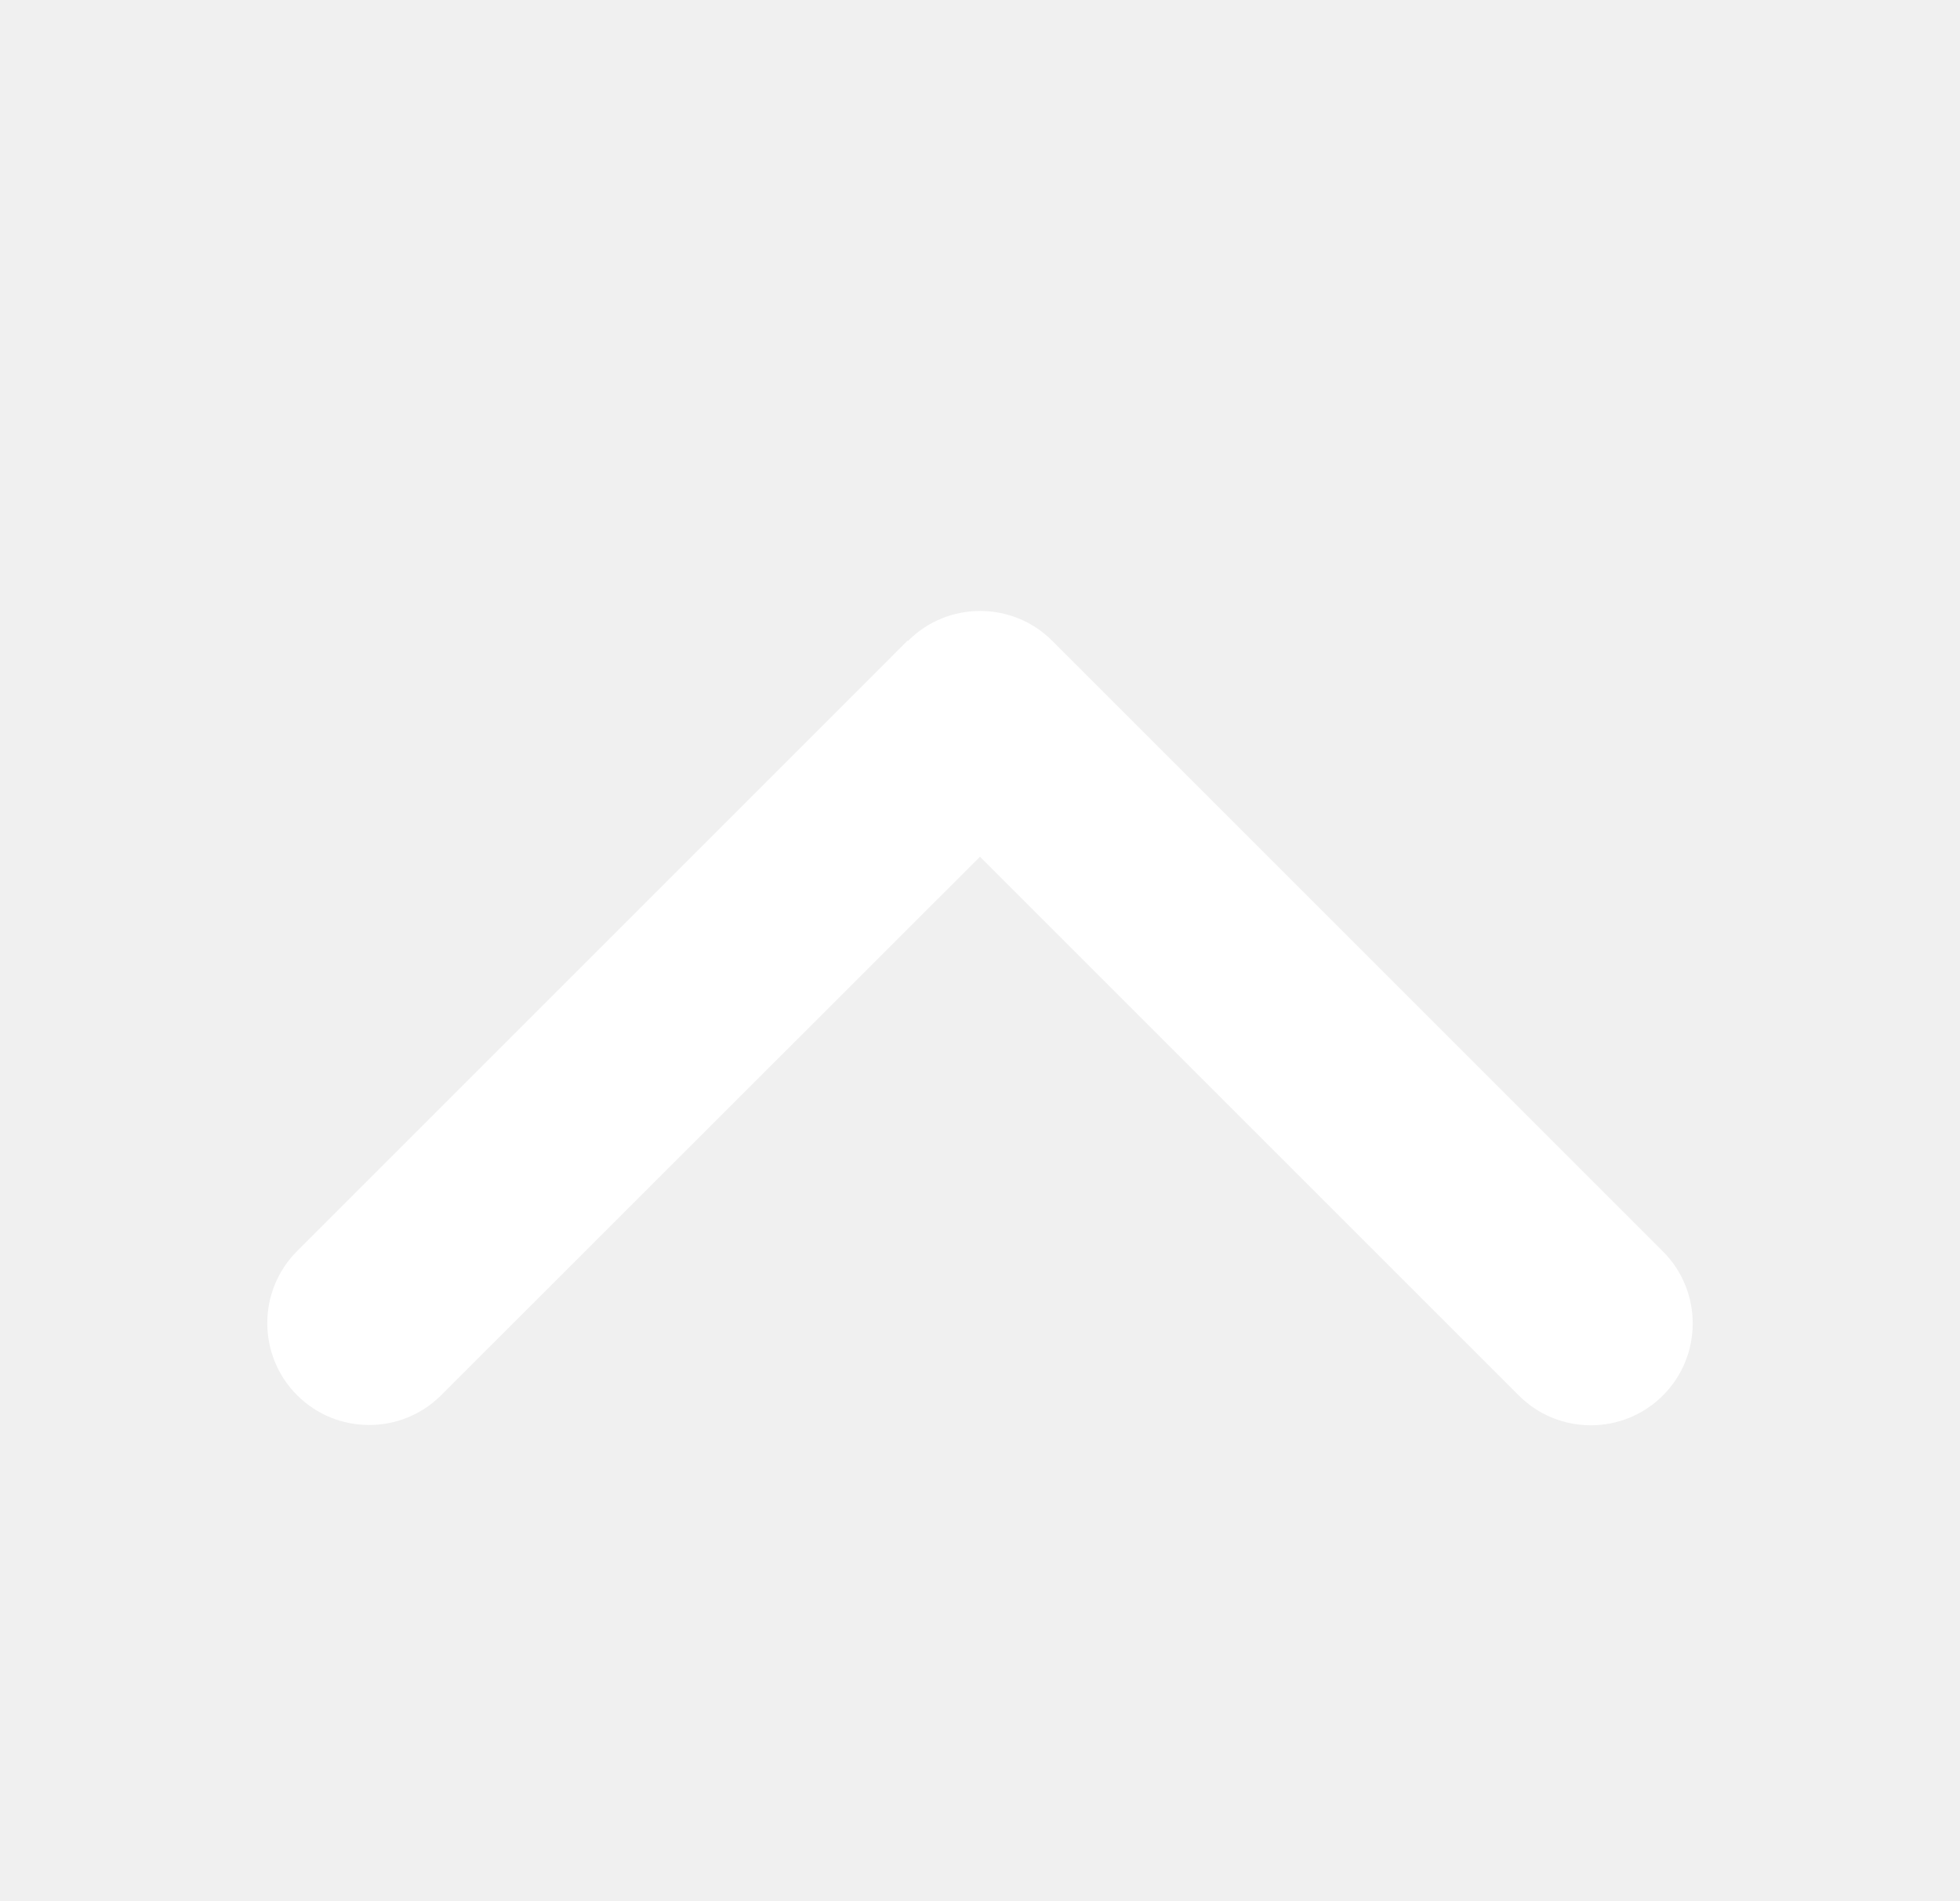
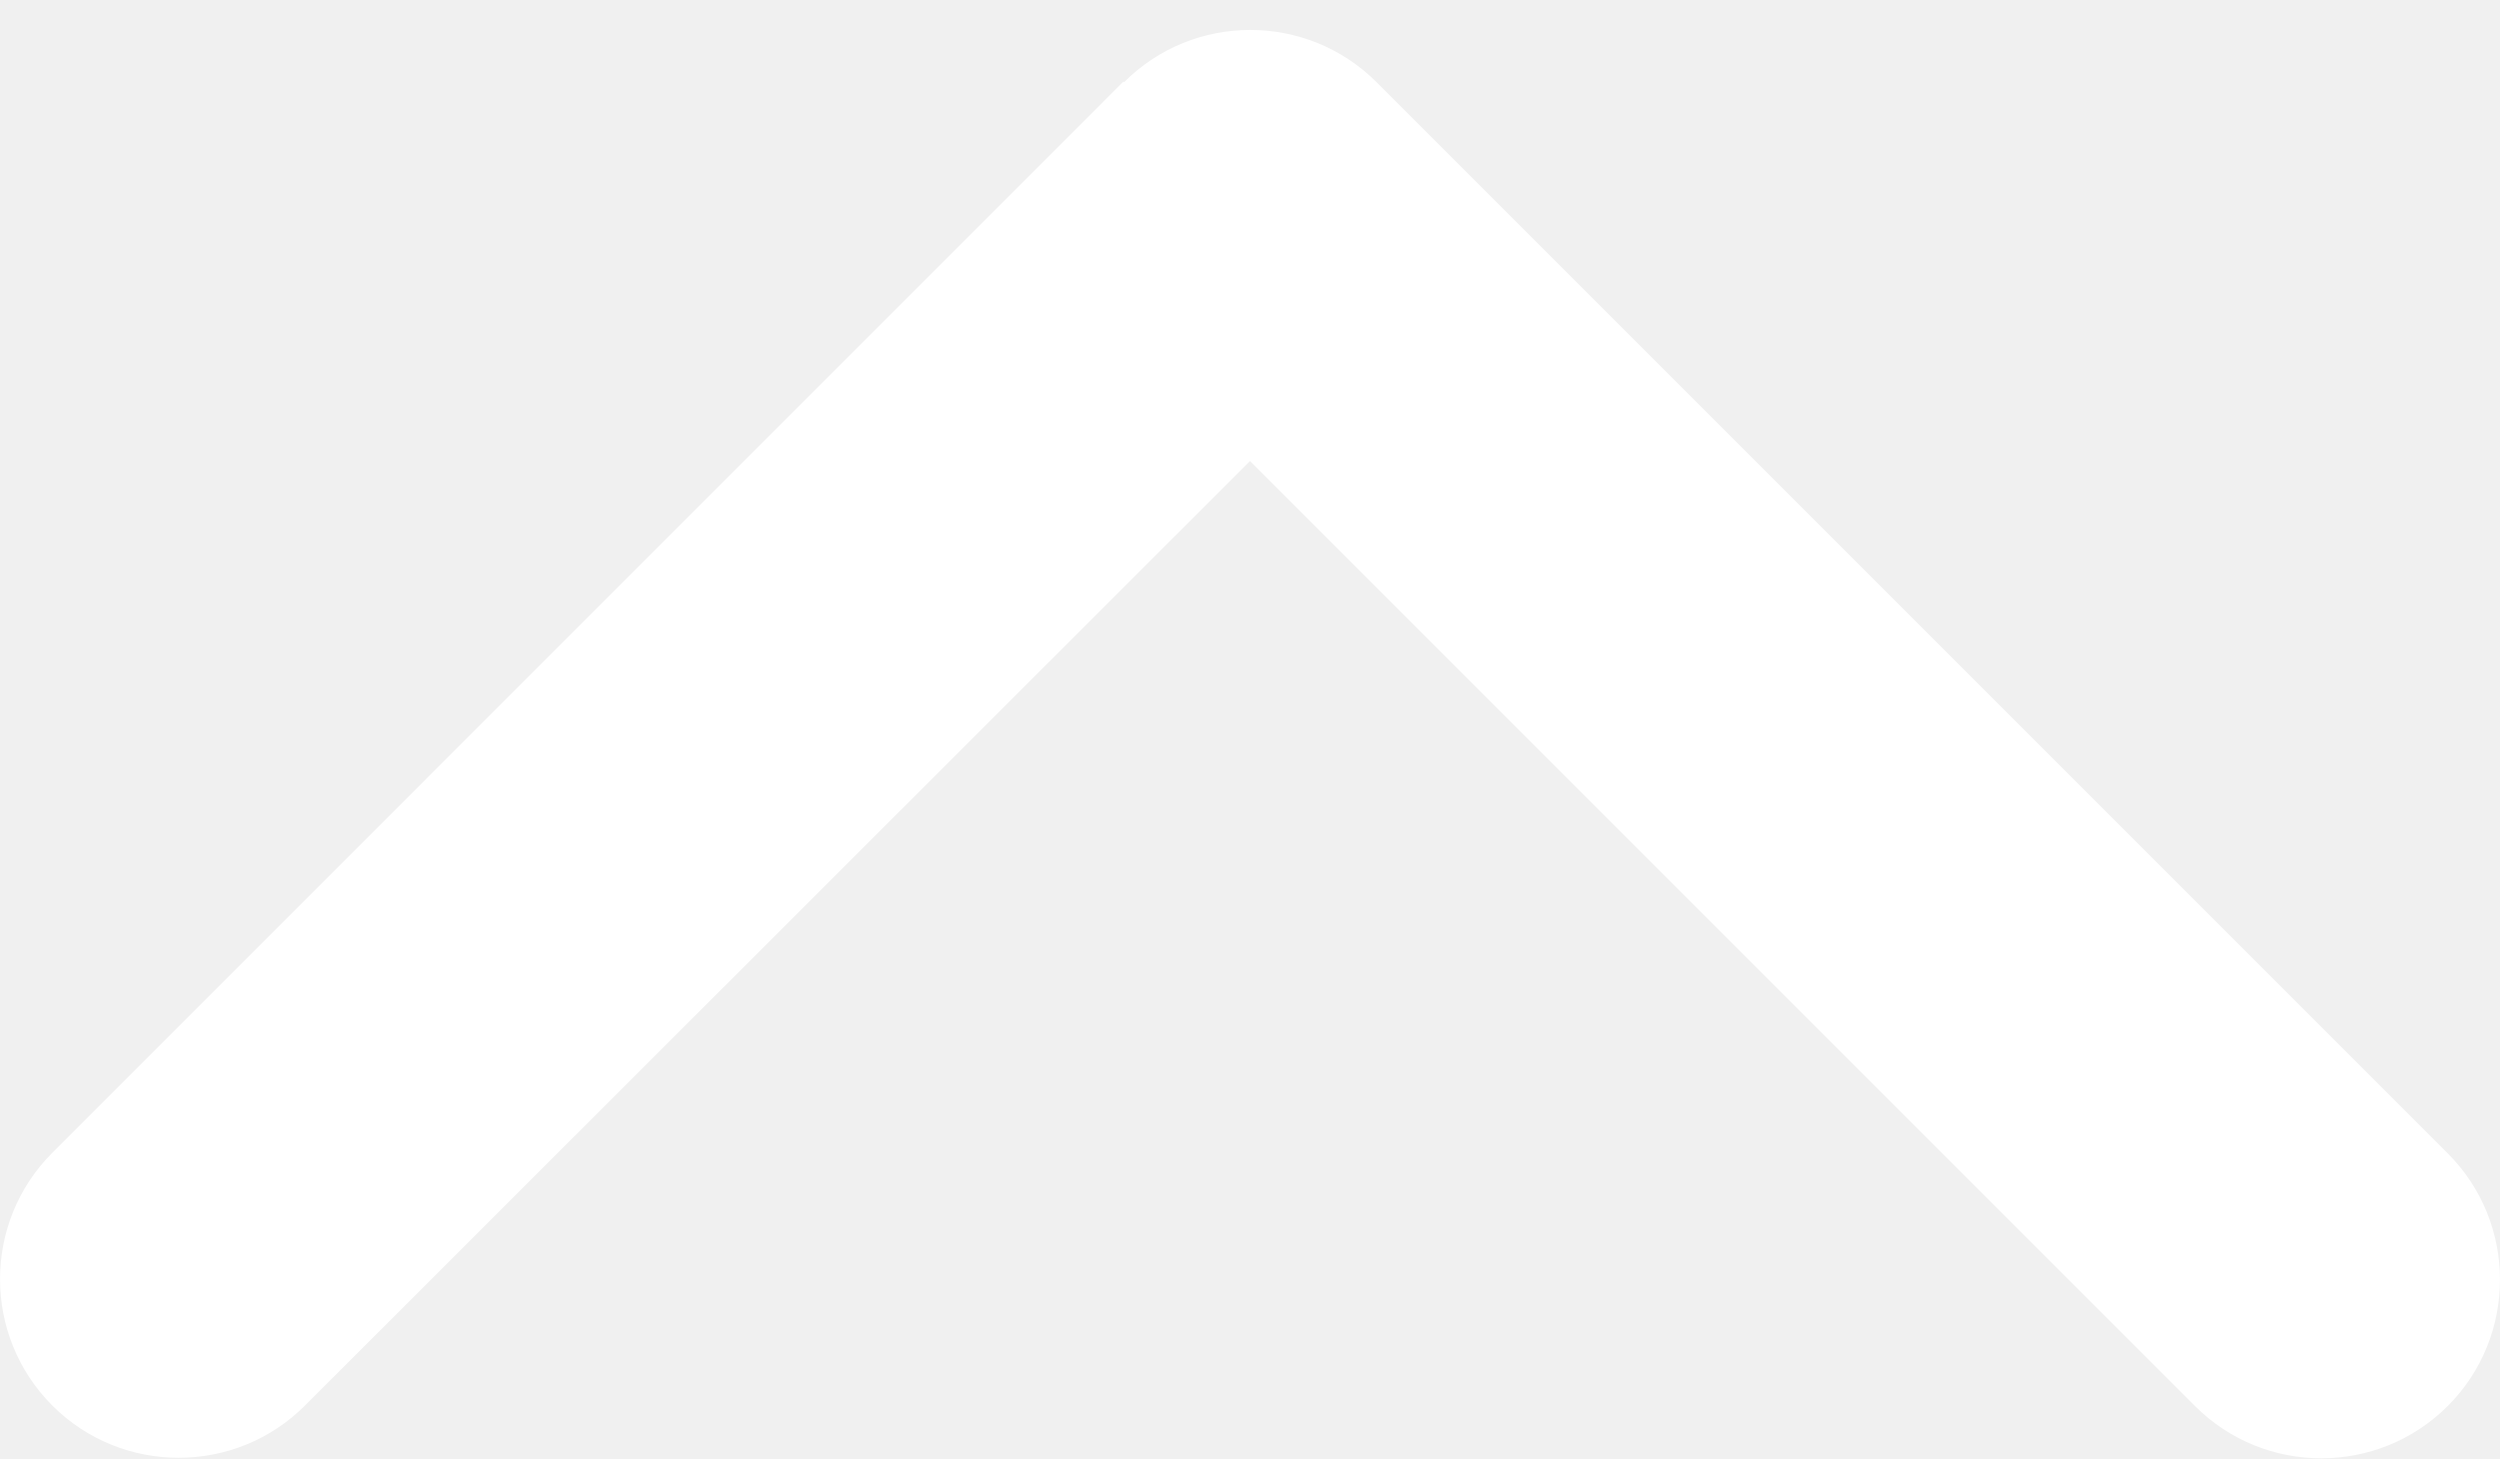
- <svg xmlns="http://www.w3.org/2000/svg" width="33" height="32" viewBox="0 0 33 32" fill="none">
-   <path d="M15.29 10.79C15.959 10.12 17.046 10.12 17.716 10.79L27.998 21.072C28.667 21.741 28.667 22.828 27.998 23.498C27.328 24.167 26.241 24.167 25.572 23.498L16.5 14.426L7.428 23.493C6.759 24.162 5.671 24.162 5.002 23.493C4.333 22.823 4.333 21.736 5.002 21.067L15.284 10.784L15.29 10.79Z" fill="white" />
+ <svg xmlns="http://www.w3.org/2000/svg" width="24" height="14" viewBox="0 0 24 14" fill="none">
+   <path d="M10.79 0.79C11.459 0.12 12.546 0.12 13.216 0.79L23.498 11.072C24.167 11.741 24.167 12.829 23.498 13.498C22.828 14.167 21.741 14.167 21.072 13.498L12 4.426L2.928 13.493C2.259 14.162 1.171 14.162 0.502 13.493C-0.167 12.823 -0.167 11.736 0.502 11.067L10.784 0.784L10.79 0.79Z" fill="white" />
</svg>
